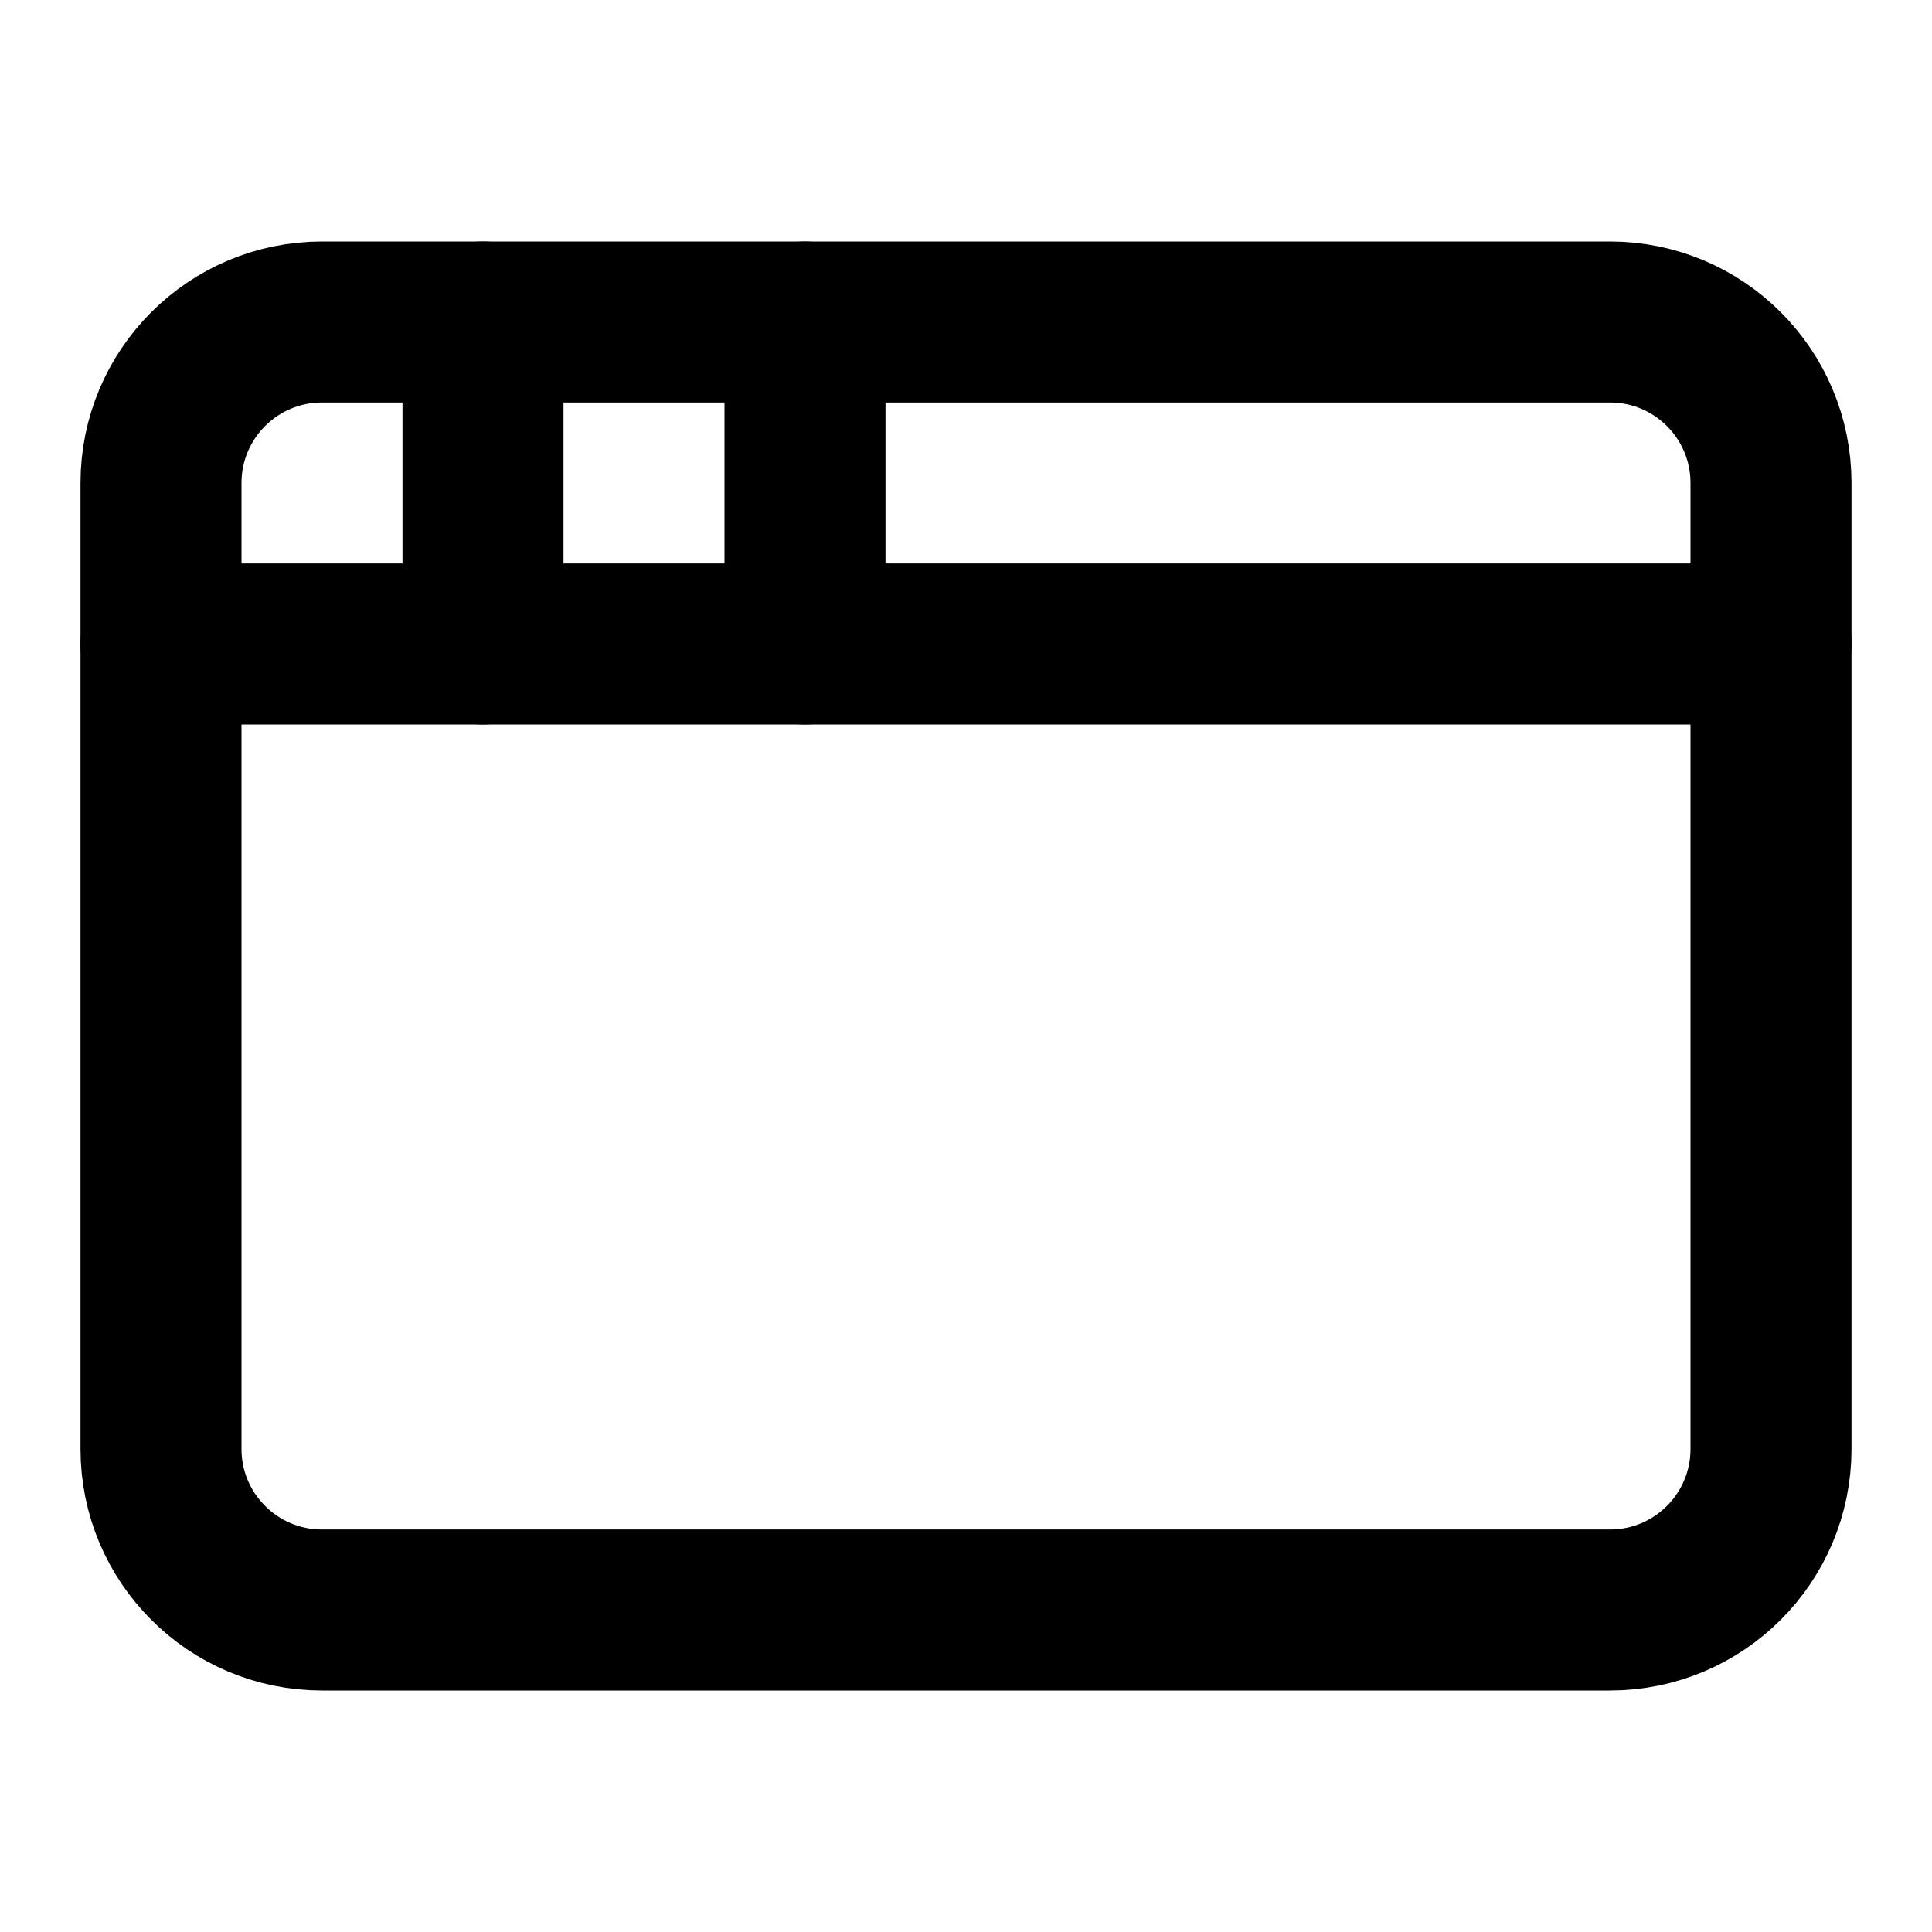
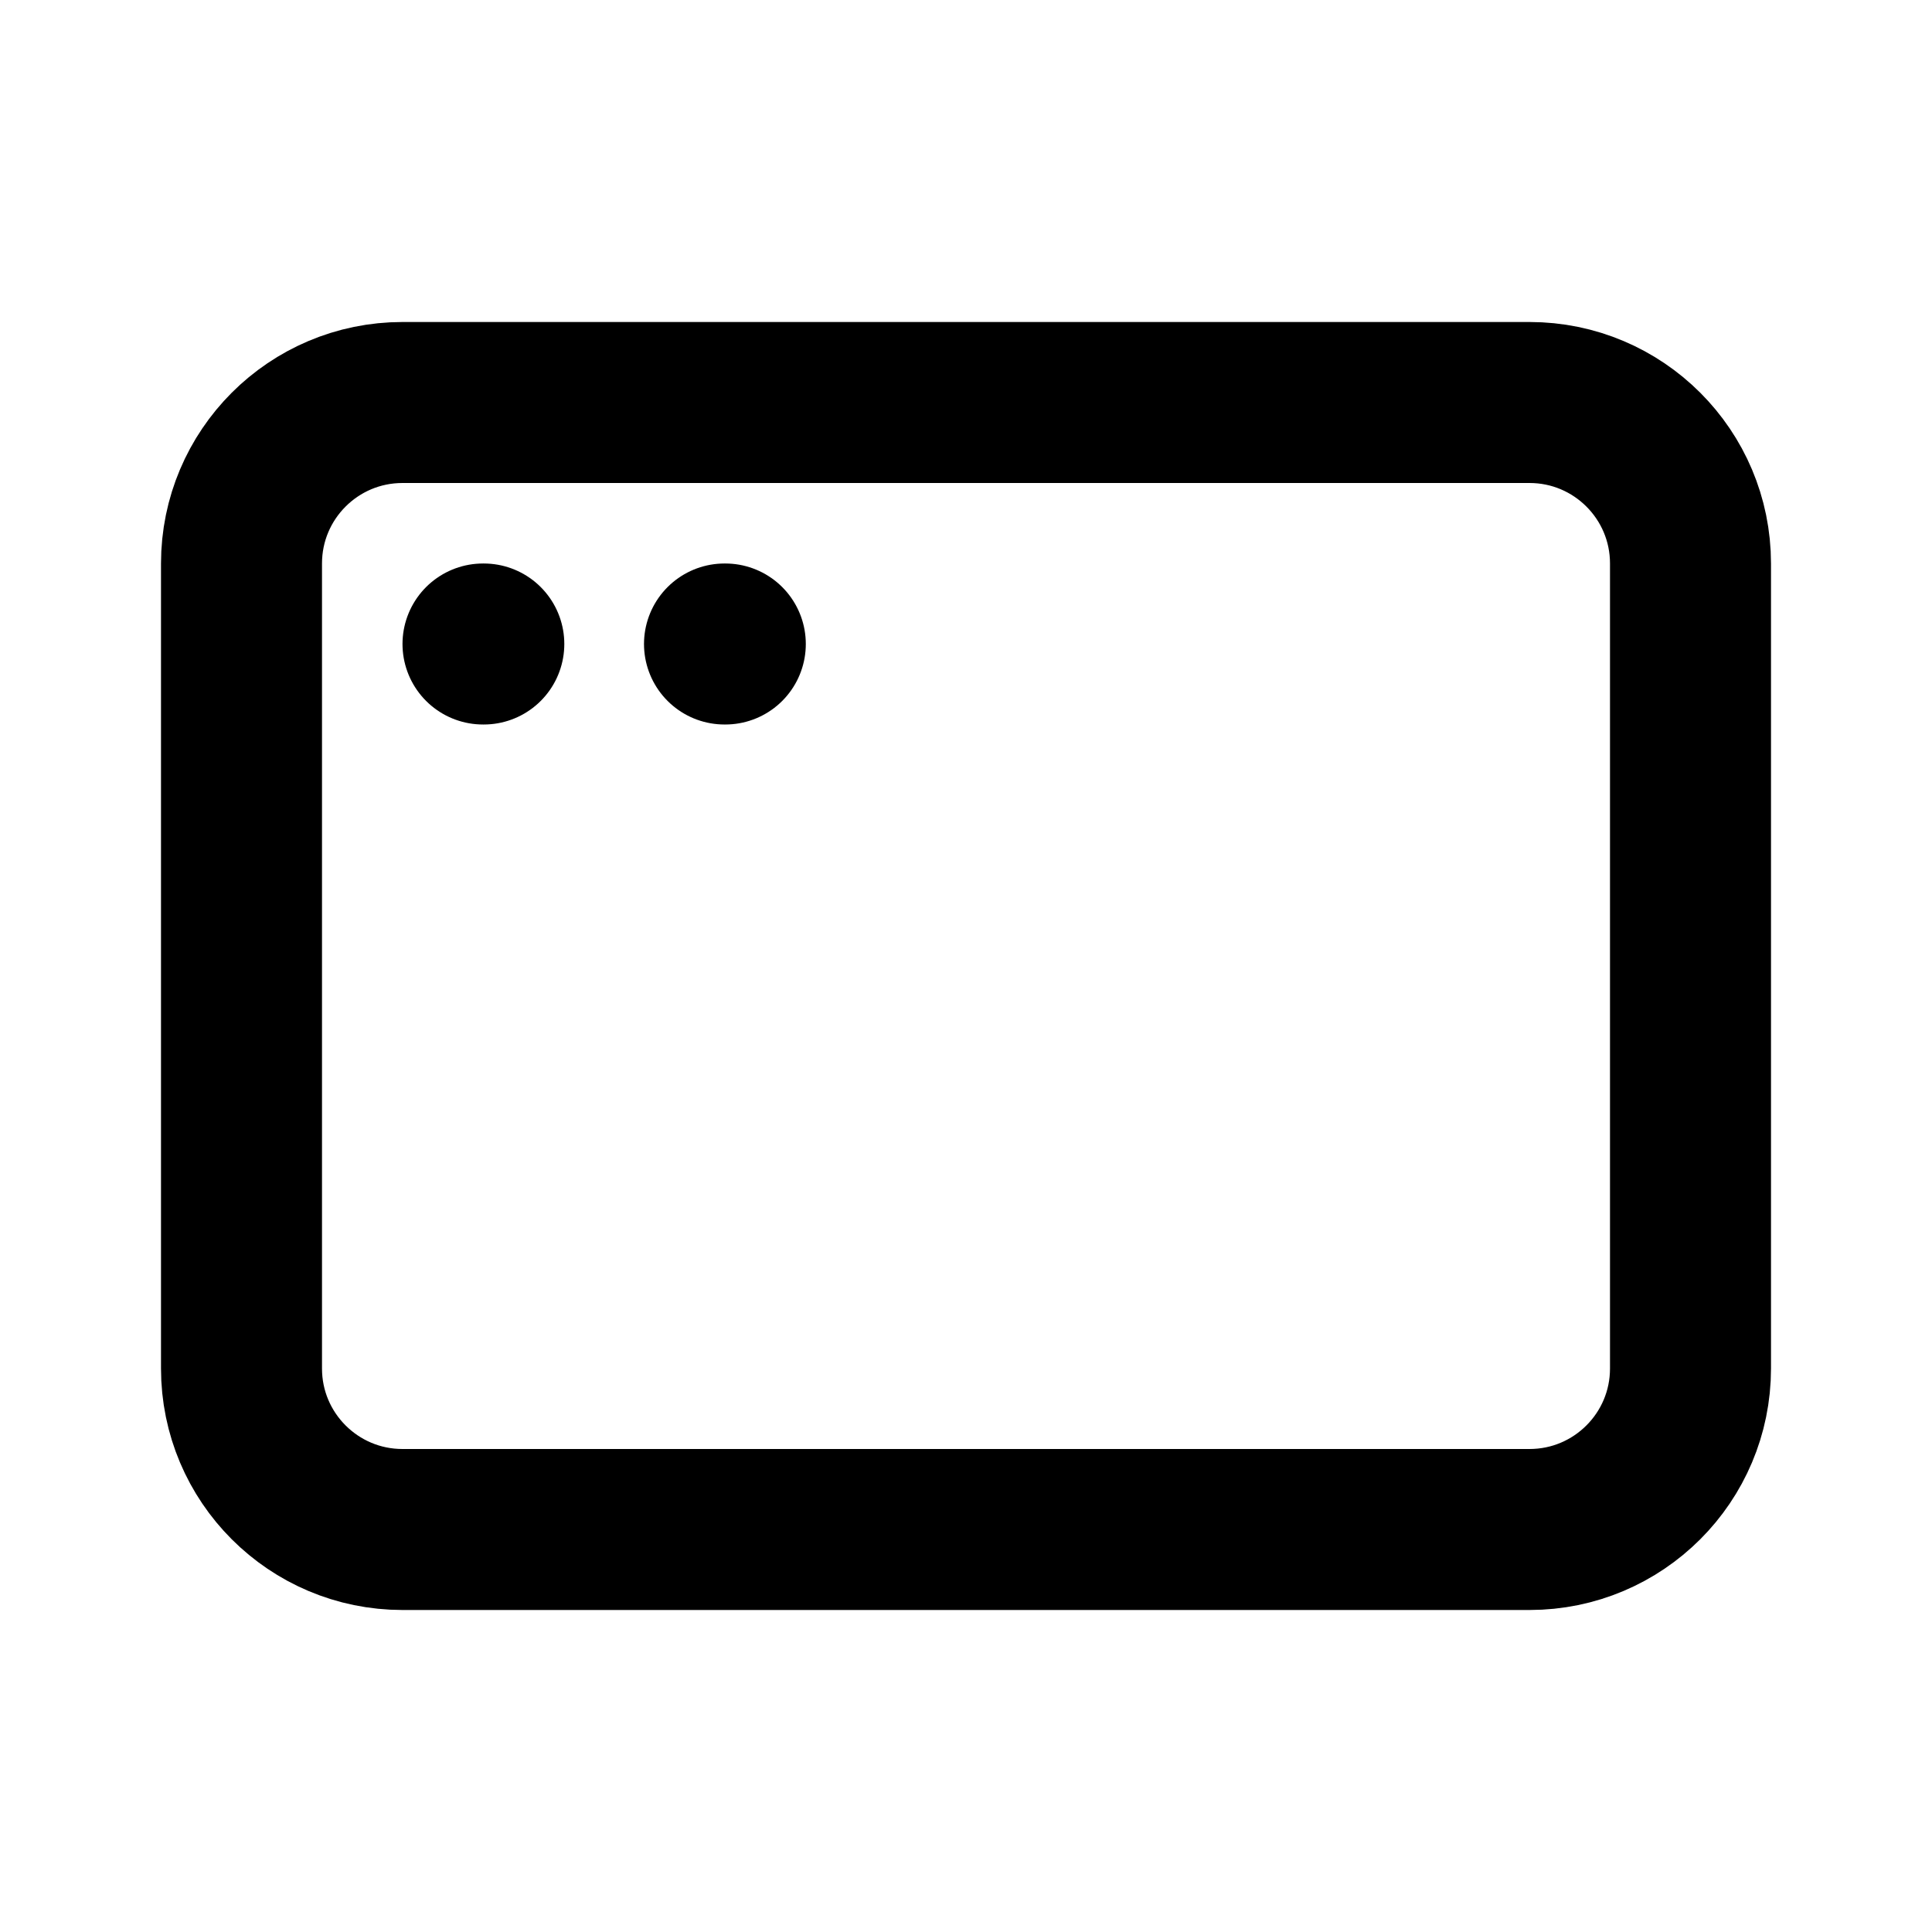
- <svg xmlns="http://www.w3.org/2000/svg" viewBox="0 0 24 24" fill="none" stroke="currentColor" stroke-width="2" stroke-linecap="round" stroke-linejoin="round">
-   <rect x="2" y="4" width="20" height="16" rx="2" />
-   <path d="M10 4v4" />
-   <path d="M2 8h20" />
-   <path d="M6 4v4" />
+ <svg xmlns="http://www.w3.org/2000/svg" width="24" height="24" viewBox="0 0 24 24" fill="none" stroke="currentColor" stroke-width="2" stroke-linecap="round" stroke-linejoin="round">
+   <path stroke="none" d="M0 0h24v24H0z" fill="none" />
+   <path d="M3 7a2 2 0 0 1 2 -2h14a2 2 0 0 1 2 2v10a2 2 0 0 1 -2 2h-14a2 2 0 0 1 -2 -2v-10" />
+   <path d="M6 8h.01" />
+   <path d="M9 8h.01" />
</svg>
